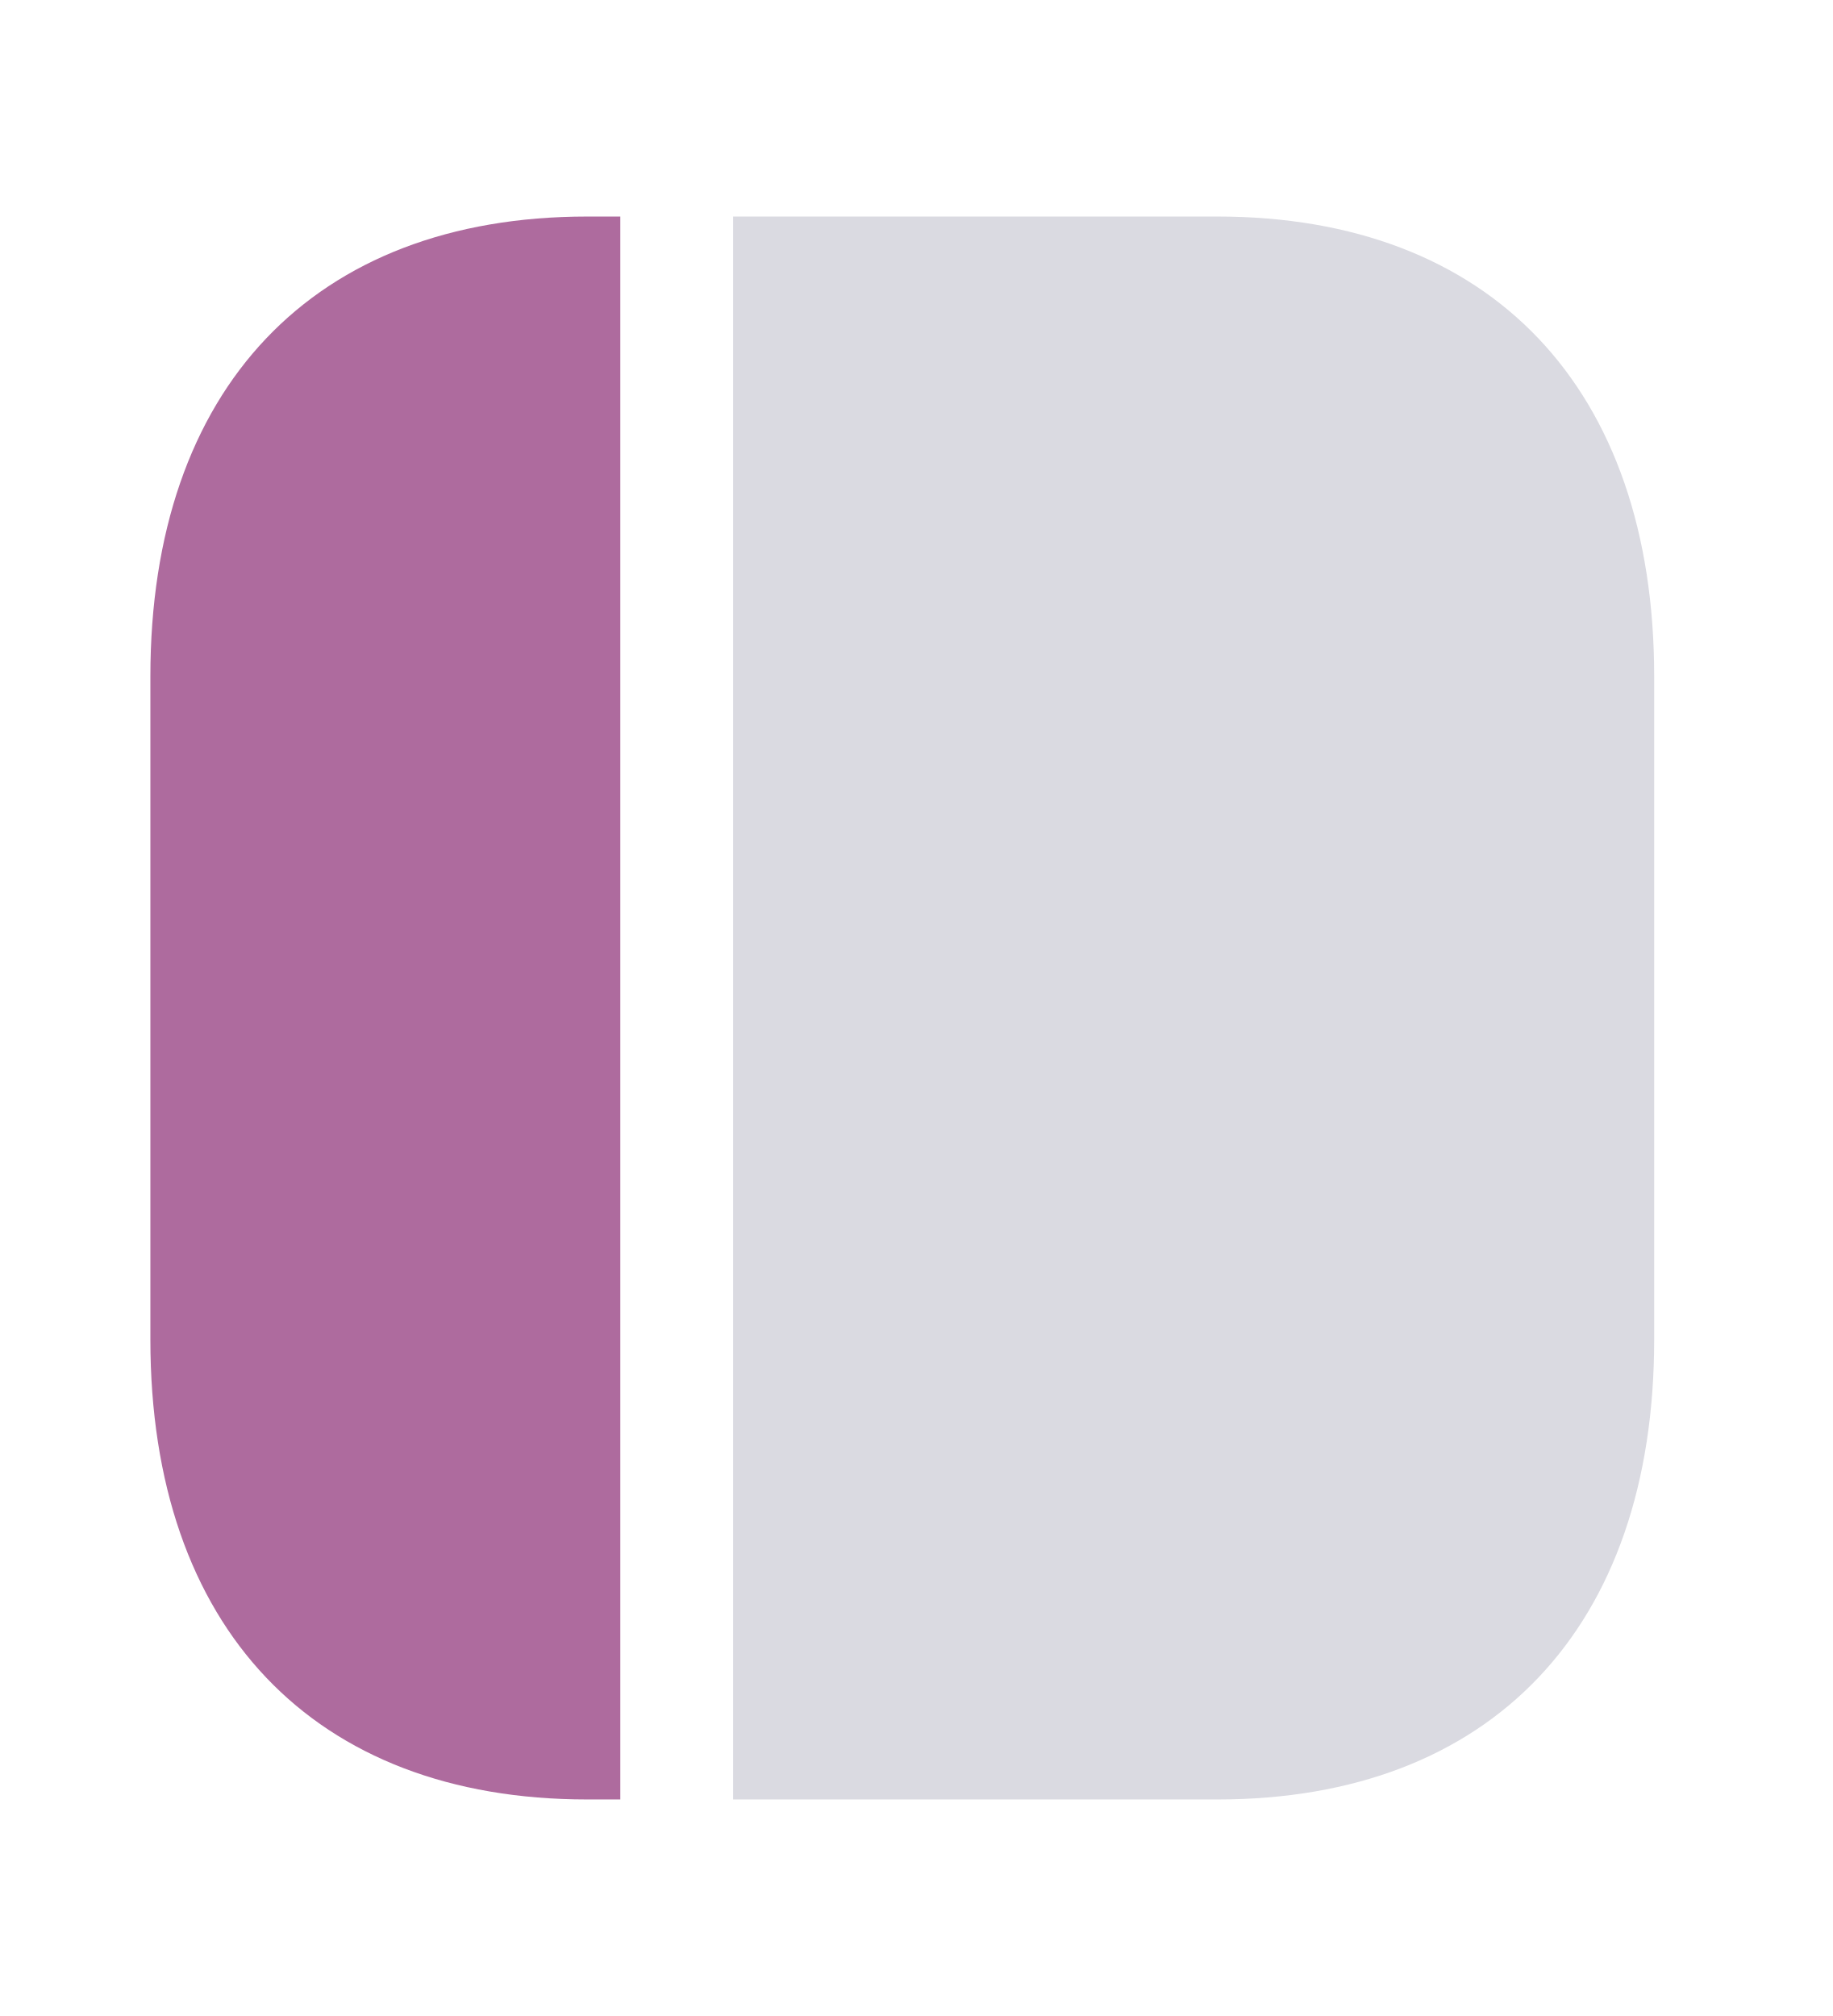
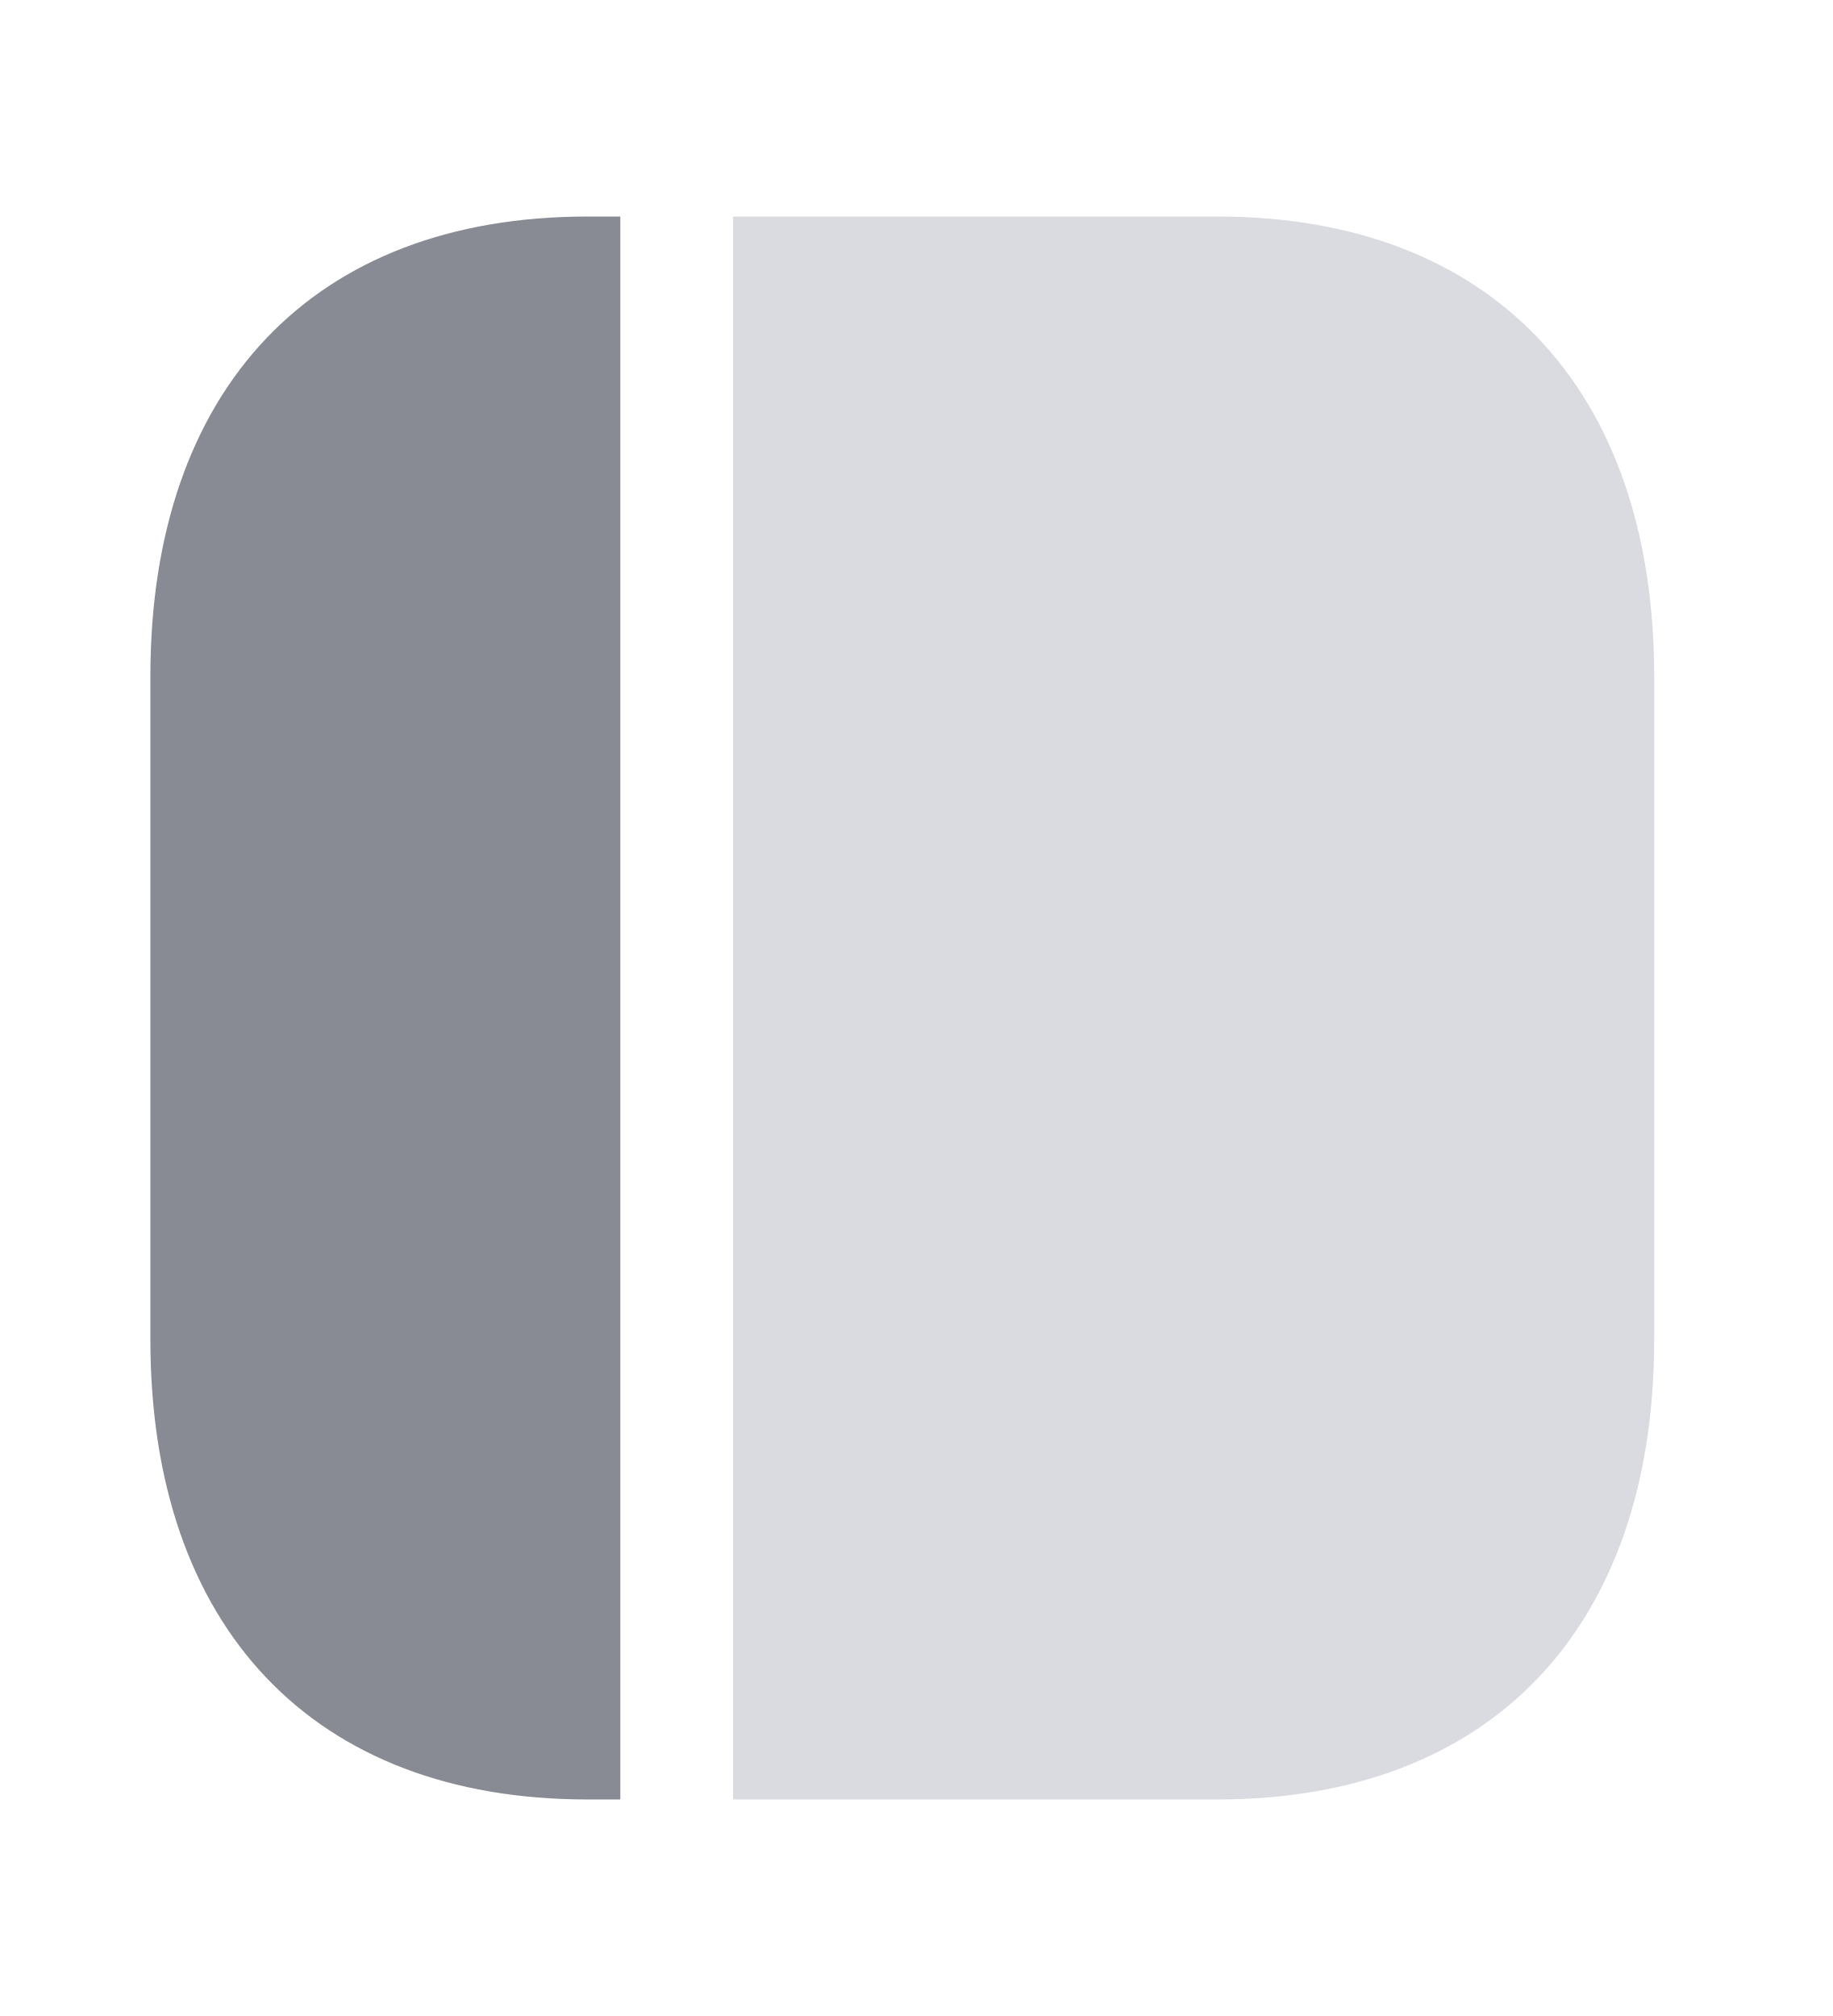
<svg xmlns="http://www.w3.org/2000/svg" width="20" height="22" viewBox="0 0 20 22" fill="none">
-   <path d="M18.051 7.381V14.619C18.051 17.763 16.271 19.637 13.284 19.637H8V2.363H13.284C16.271 2.363 18.051 4.237 18.051 7.381Z" fill="#DADAE1" />
-   <path d="M6.769 2.363V19.637H6.408C3.422 19.637 1.641 17.763 1.641 14.619V7.381C1.641 4.237 3.422 2.363 6.408 2.363H6.769Z" fill="#AE6B9E" />
+   <path d="M18.051 7.381V14.619C18.051 17.763 16.271 19.637 13.284 19.637H8V2.363H13.284C16.271 2.363 18.051 4.238 18.051 7.381Z" fill="#DADAE1" />
+   <path d="M6.769 2.363V19.637H6.408C3.422 19.637 1.641 17.763 1.641 14.619V7.381C1.641 4.238 3.422 2.363 6.408 2.363H6.769Z" fill="#898B94" />
</svg>
